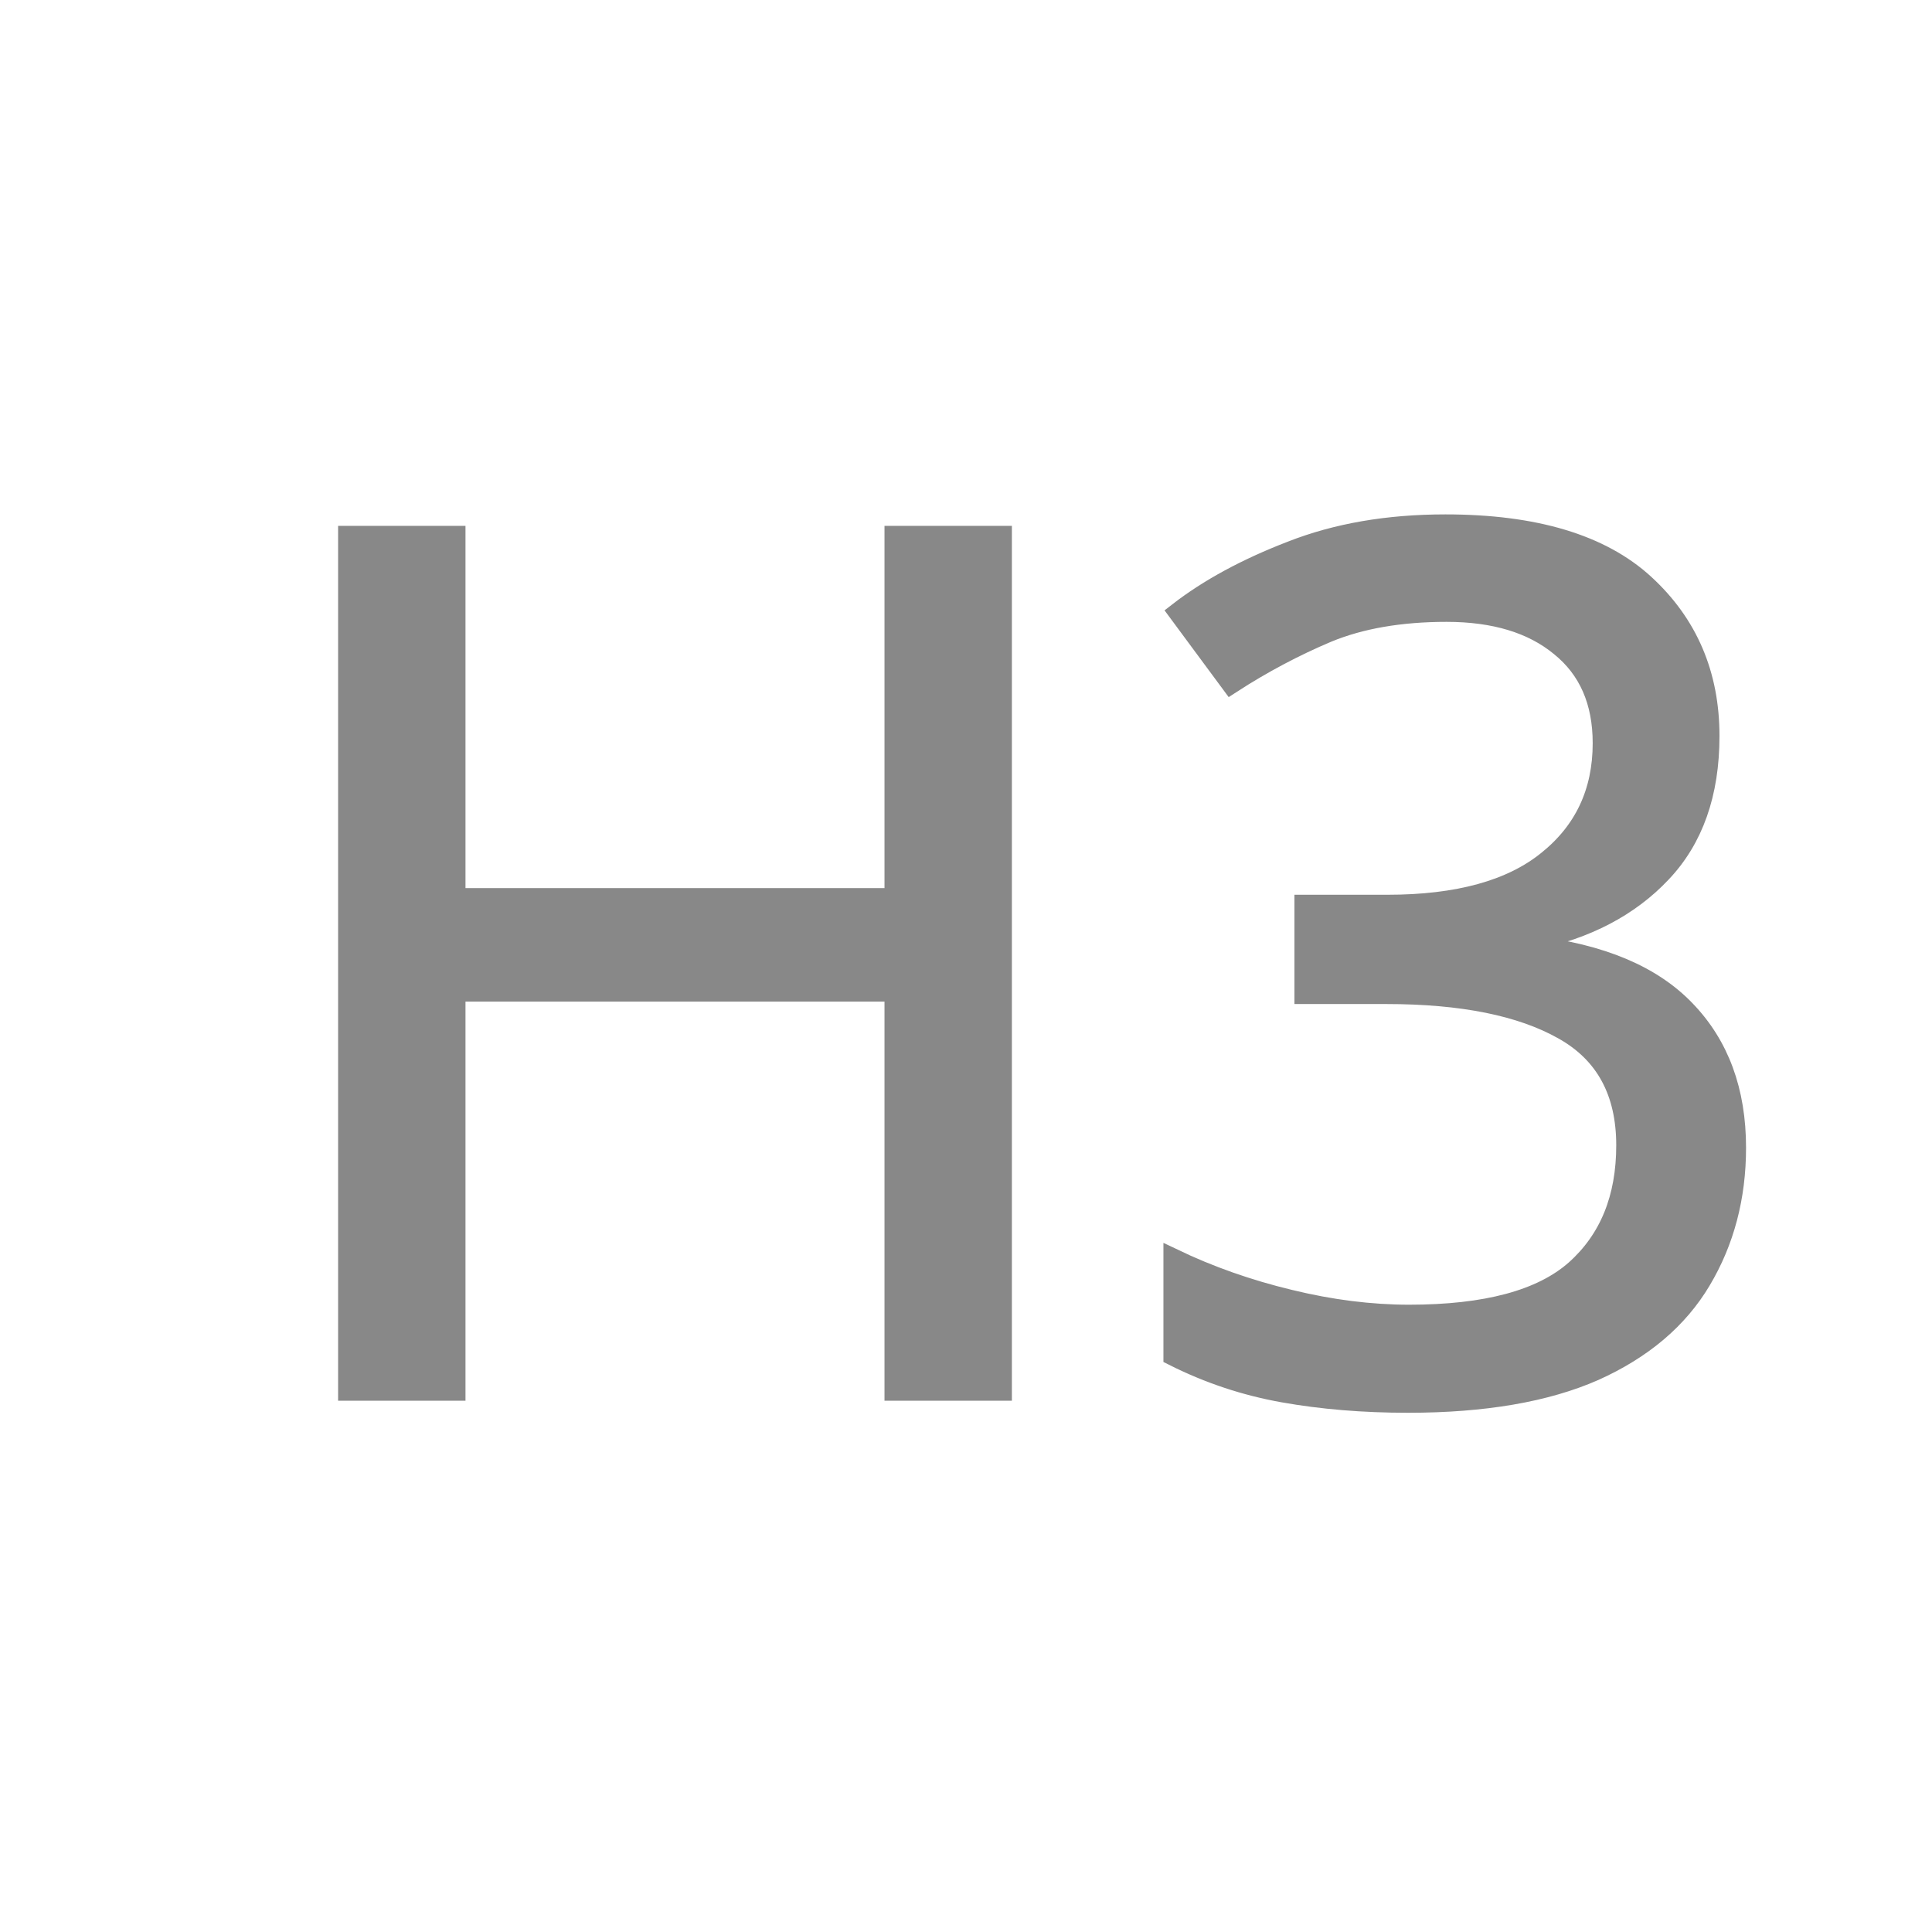
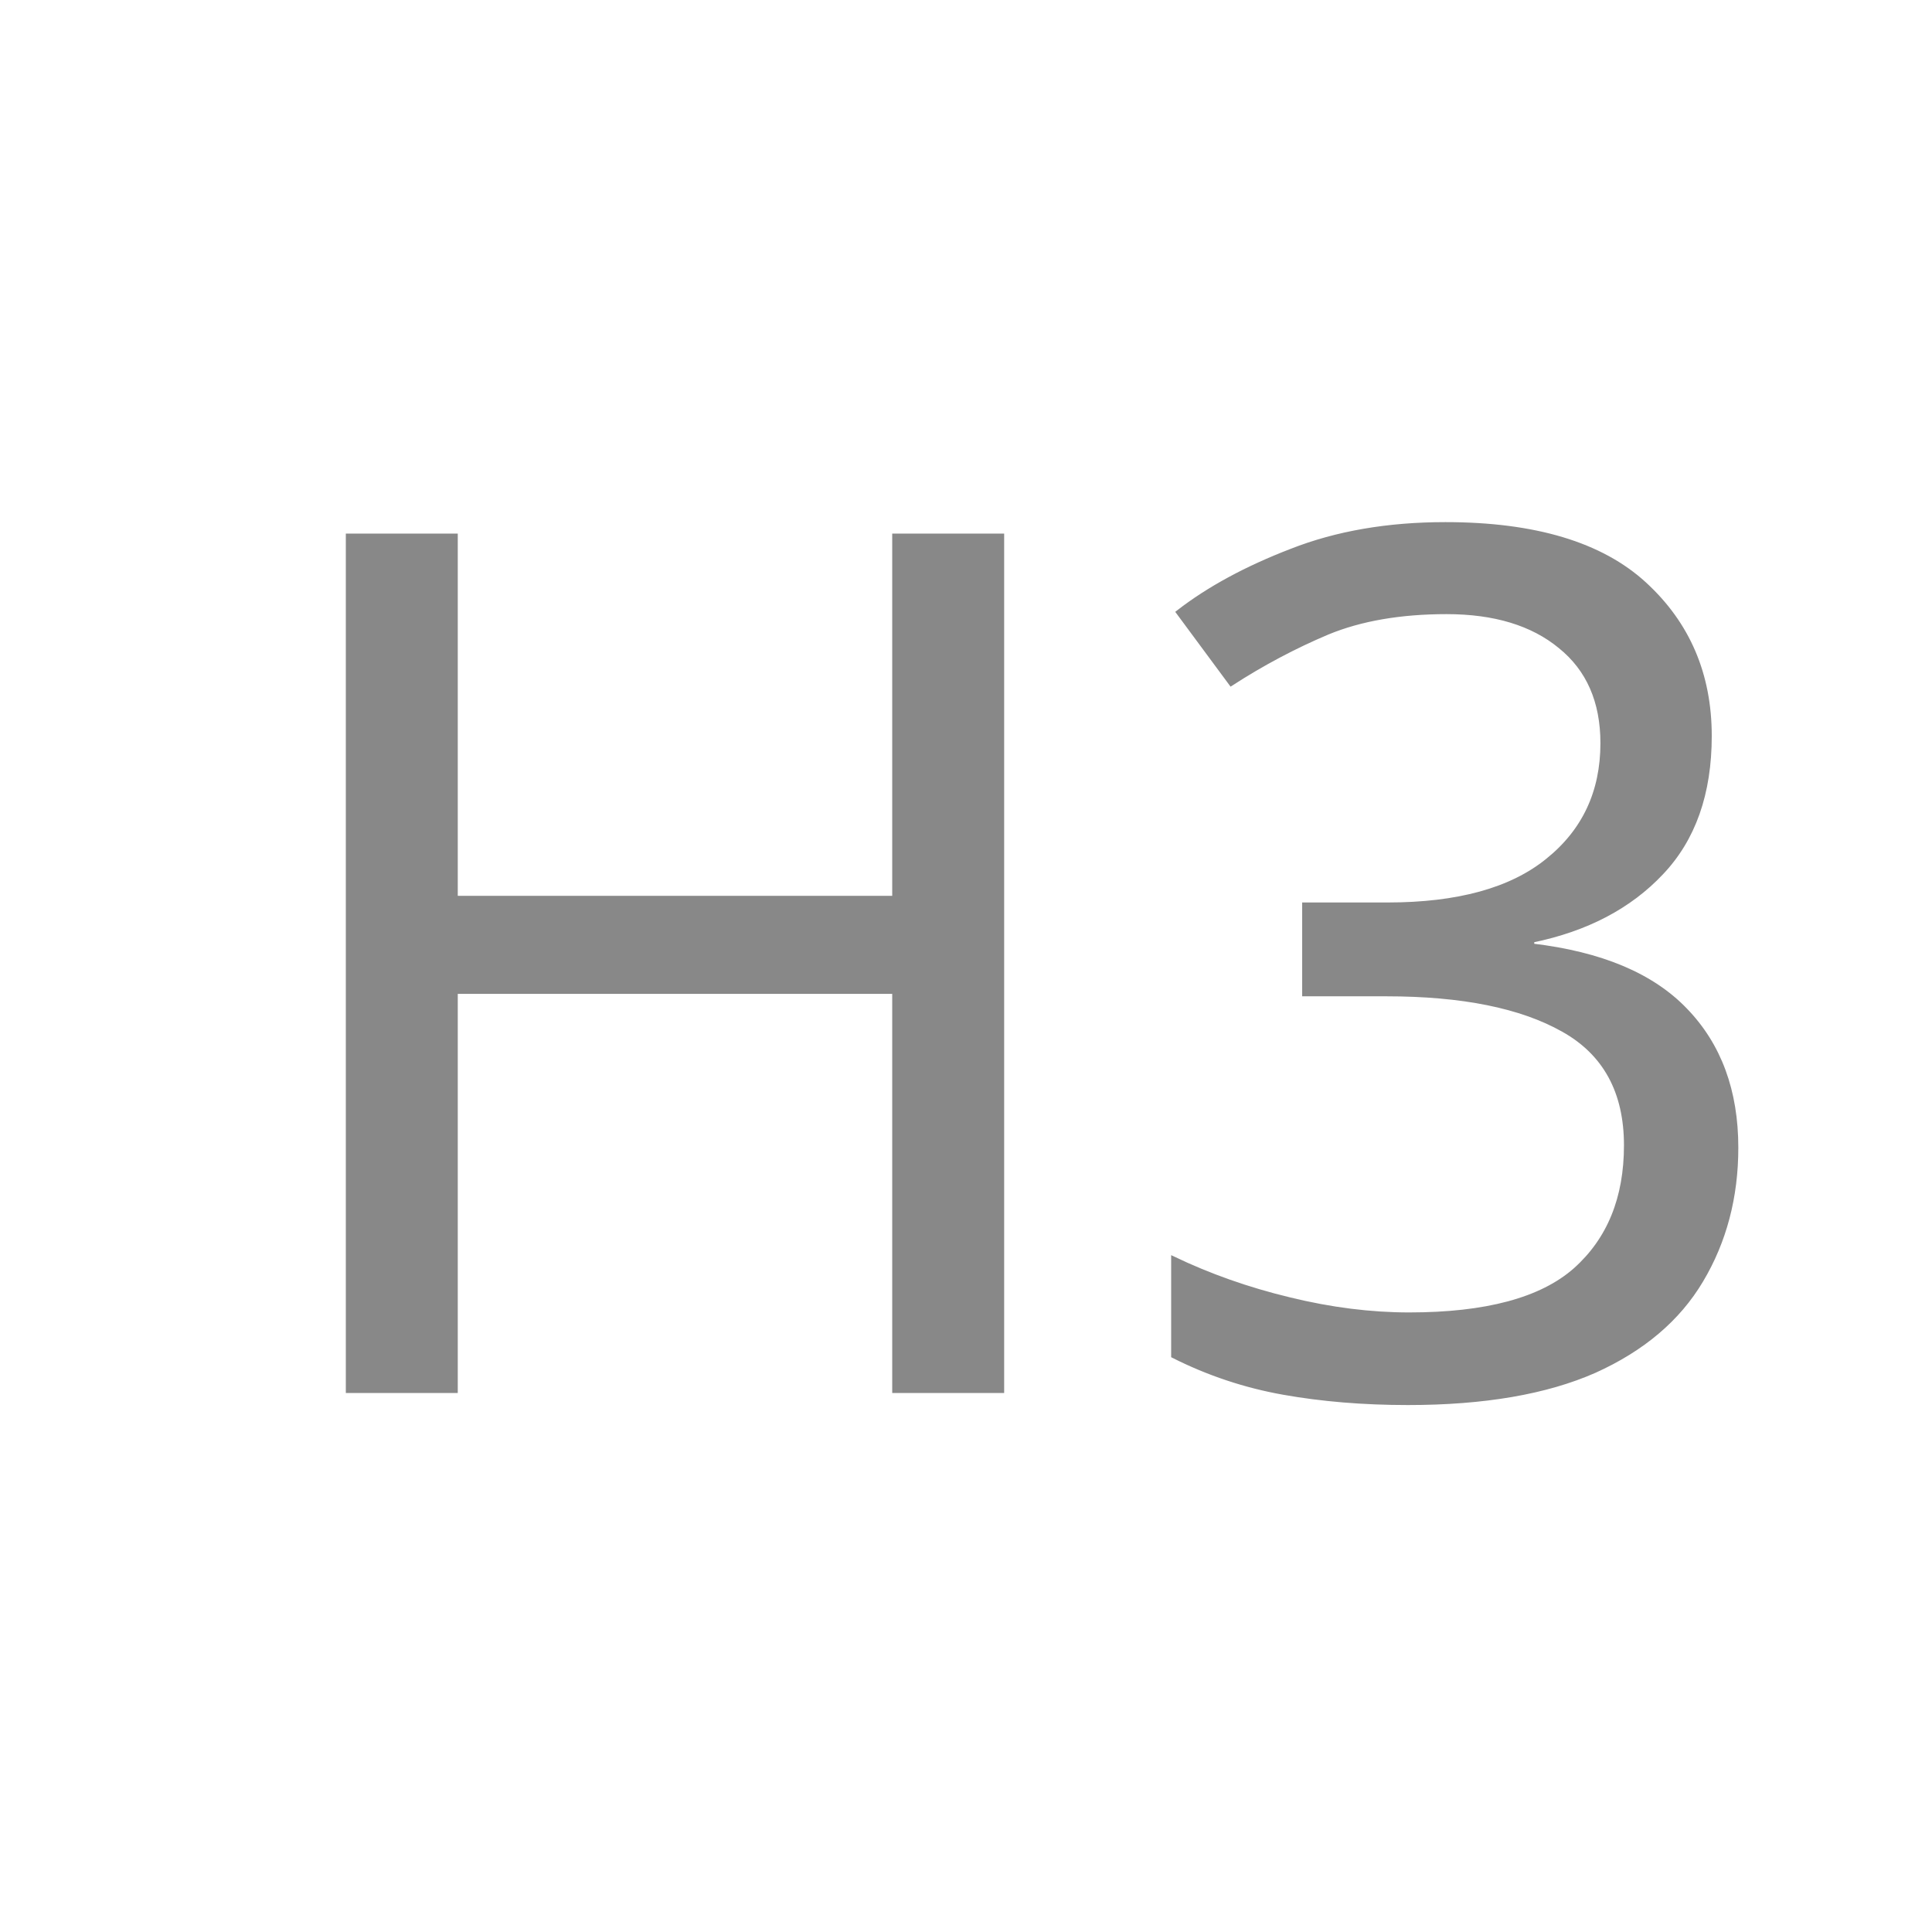
<svg xmlns="http://www.w3.org/2000/svg" width="50" height="50" viewBox="0 0 50 50">
  <defs>
    <clipPath id="clip-HeadingThree">
      <rect width="50" height="50" />
    </clipPath>
  </defs>
  <g id="HeadingThree" clip-path="url(#clip-HeadingThree)">
-     <text id="H3" transform="translate(6 36)" fill="#888" stroke="#888" stroke-width="0.5" font-size="31" font-family="Rockwell">
+     <text id="H3" transform="translate(6 36)" fill="#888" stroke="#888" stroke-width="0.1" font-size="31" font-family="Rockwell">
      <tspan x="0" y="0">H3</tspan>
    </text>
  </g>
</svg>
